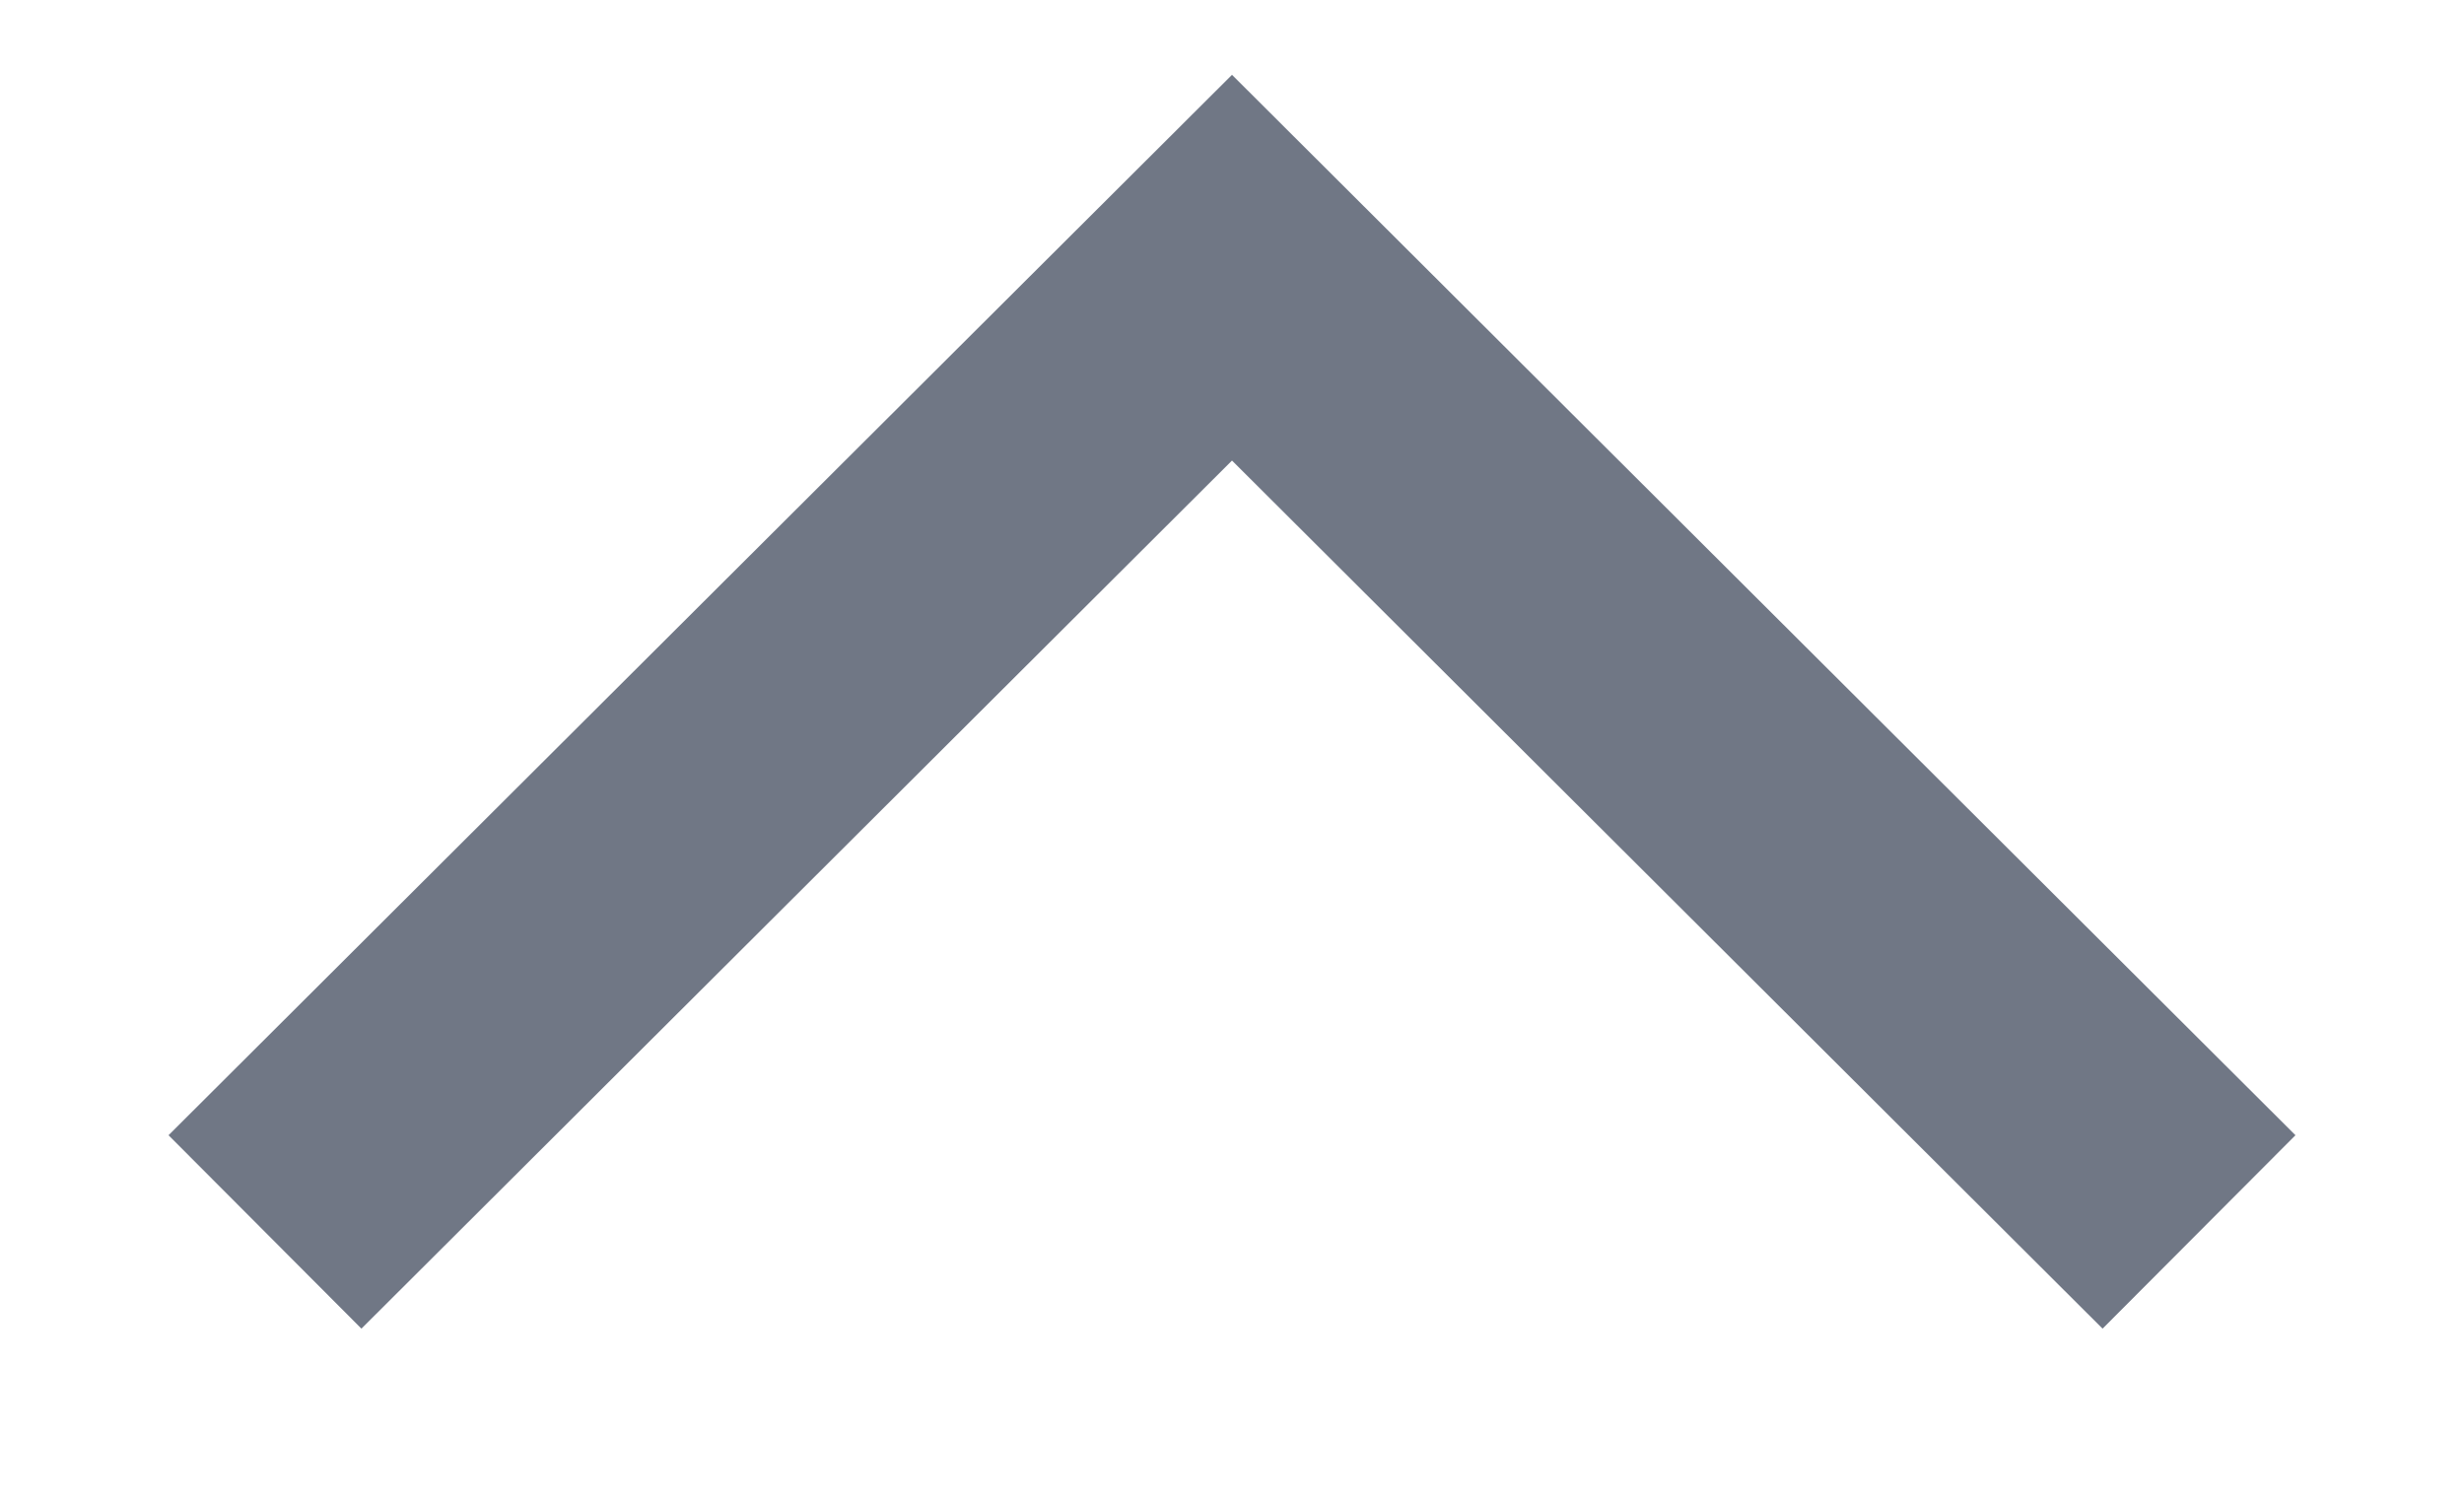
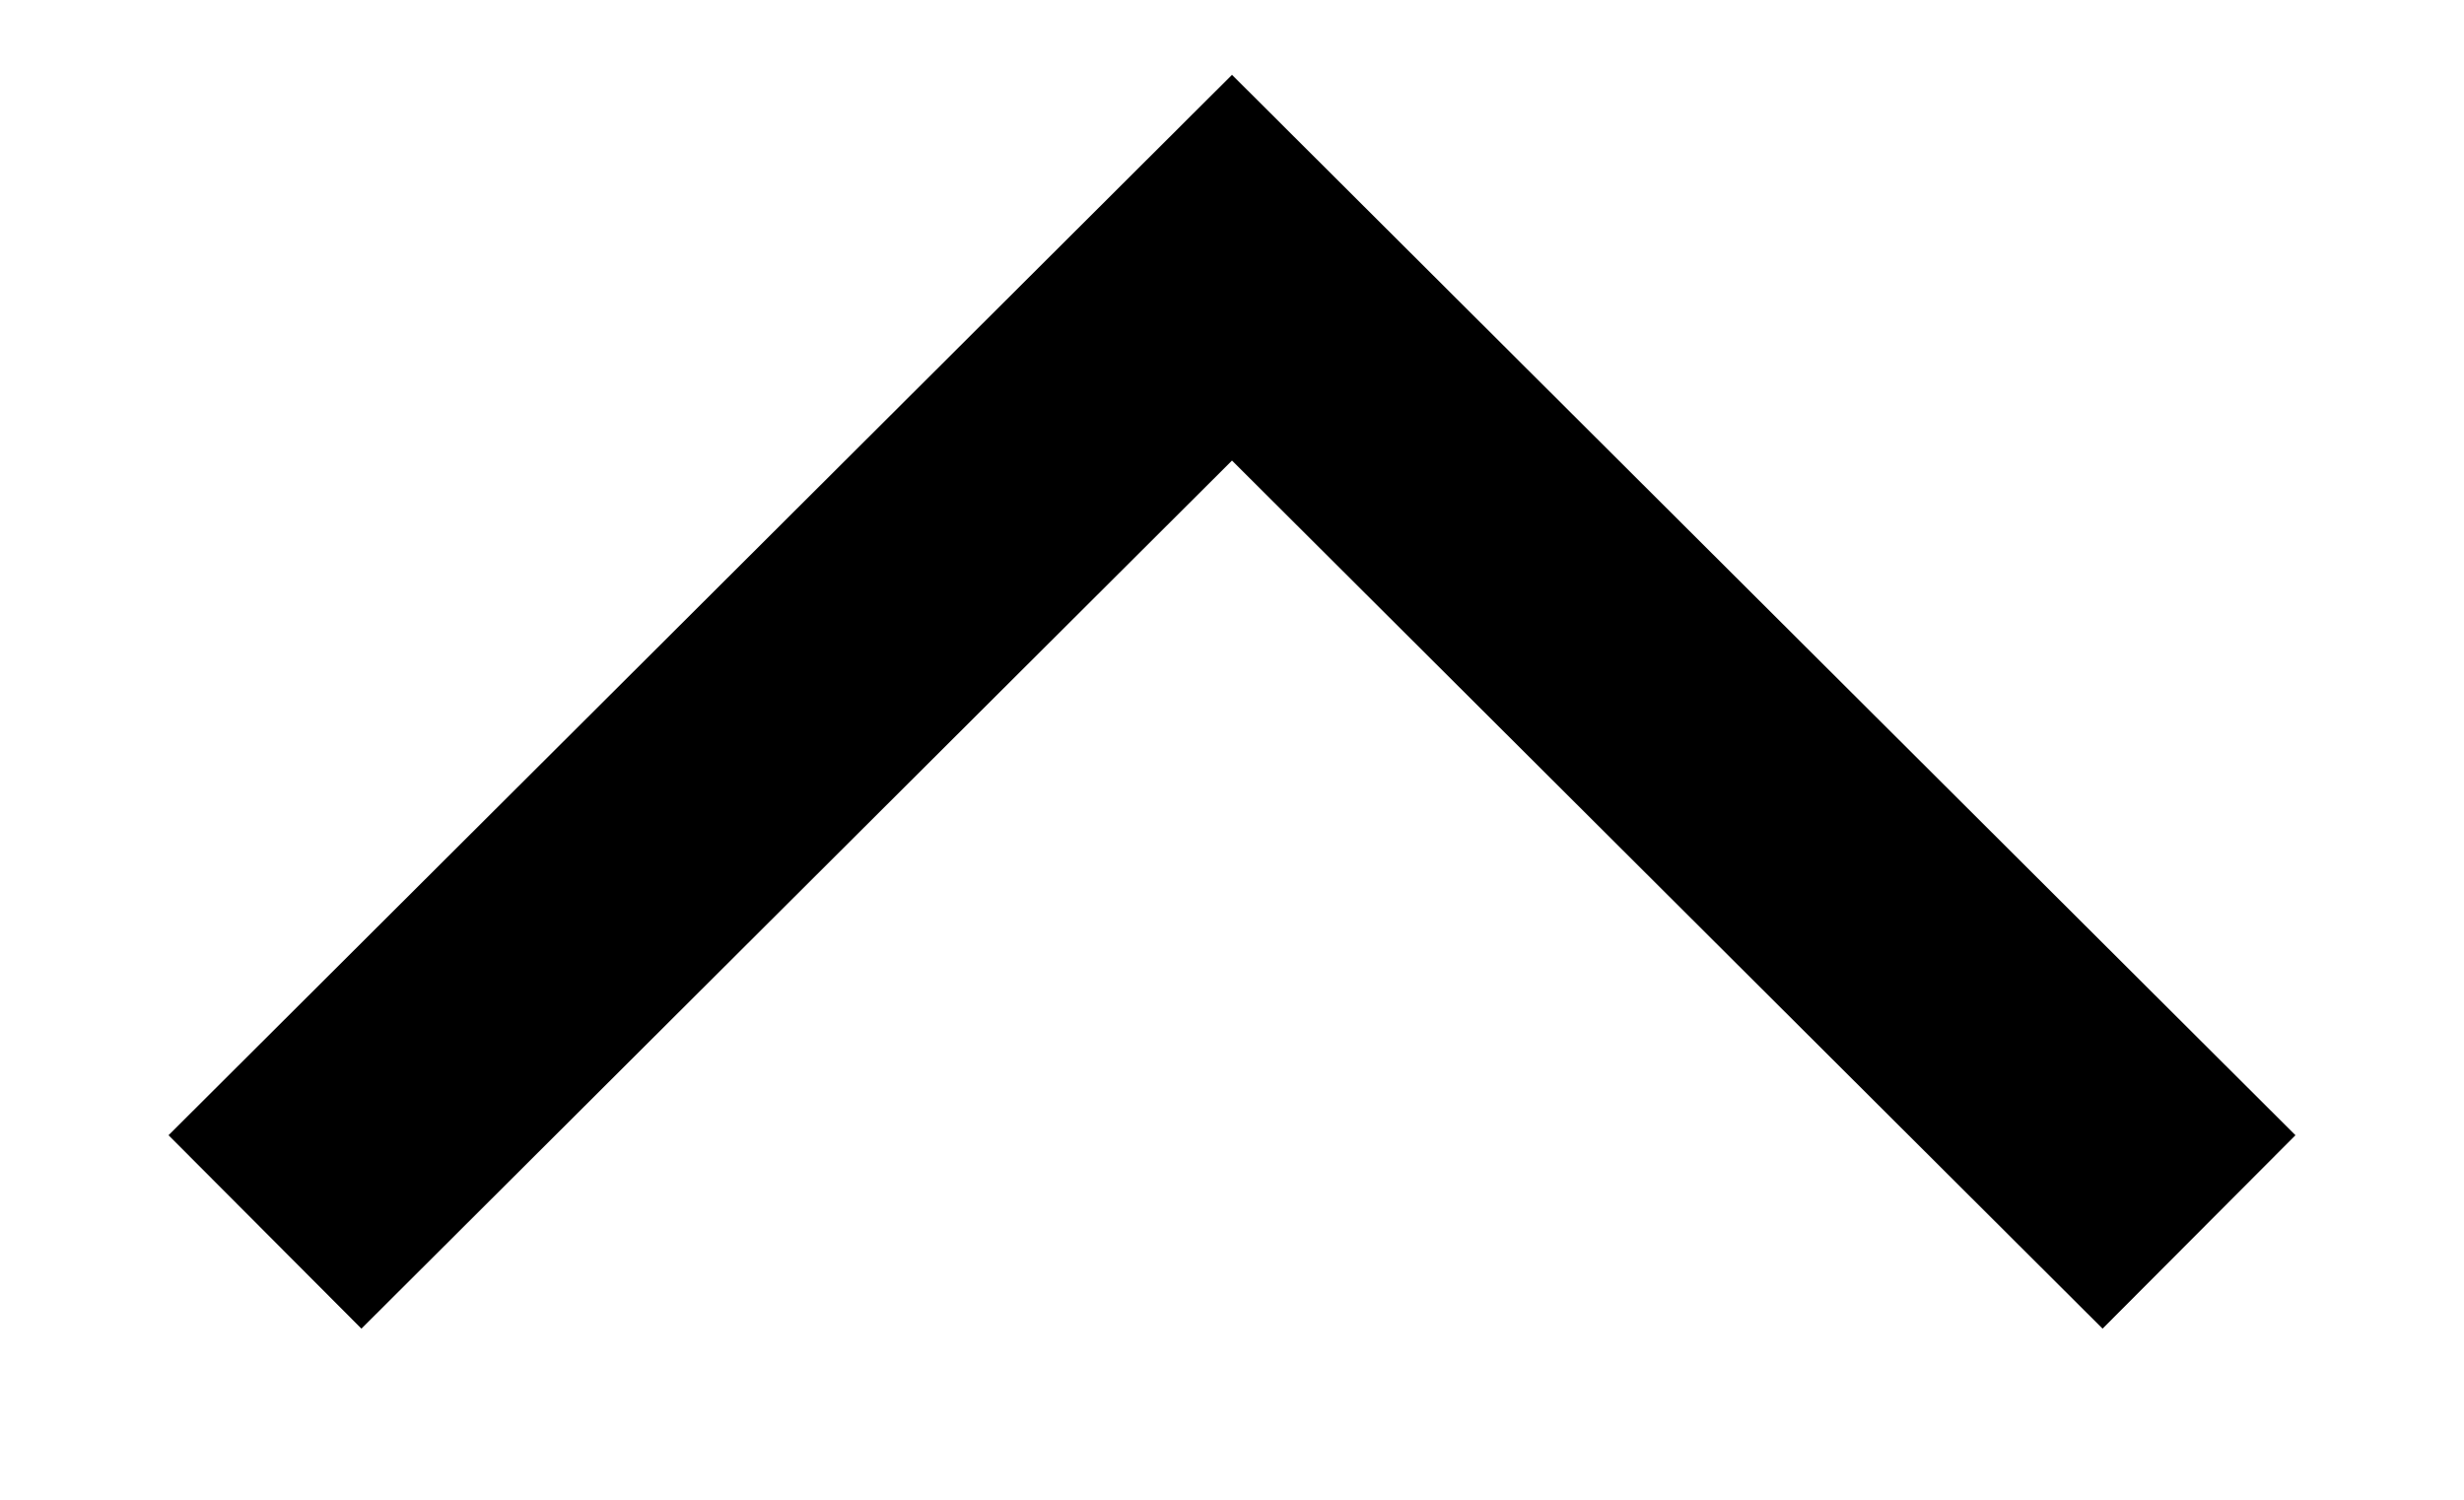
<svg xmlns="http://www.w3.org/2000/svg" viewBox="0 0 9.02 5.49">
-   <defs>
-     <style>
-             .cls-1 {
-             fill: none;
-             stroke: #707785;
-             stroke-miterlimit: 10;
-             }
-         </style>
-   </defs>
  <g id="Calque_1" data-name="Calque 1">
-     <polyline class="cls-1" points="0.97 4.51 4.51 0.98 8.05 4.51" />
+     <polyline stroke="currentColor" fill="none" points="0.97 4.51 4.51 0.98 8.05 4.51" />
  </g>
</svg>
